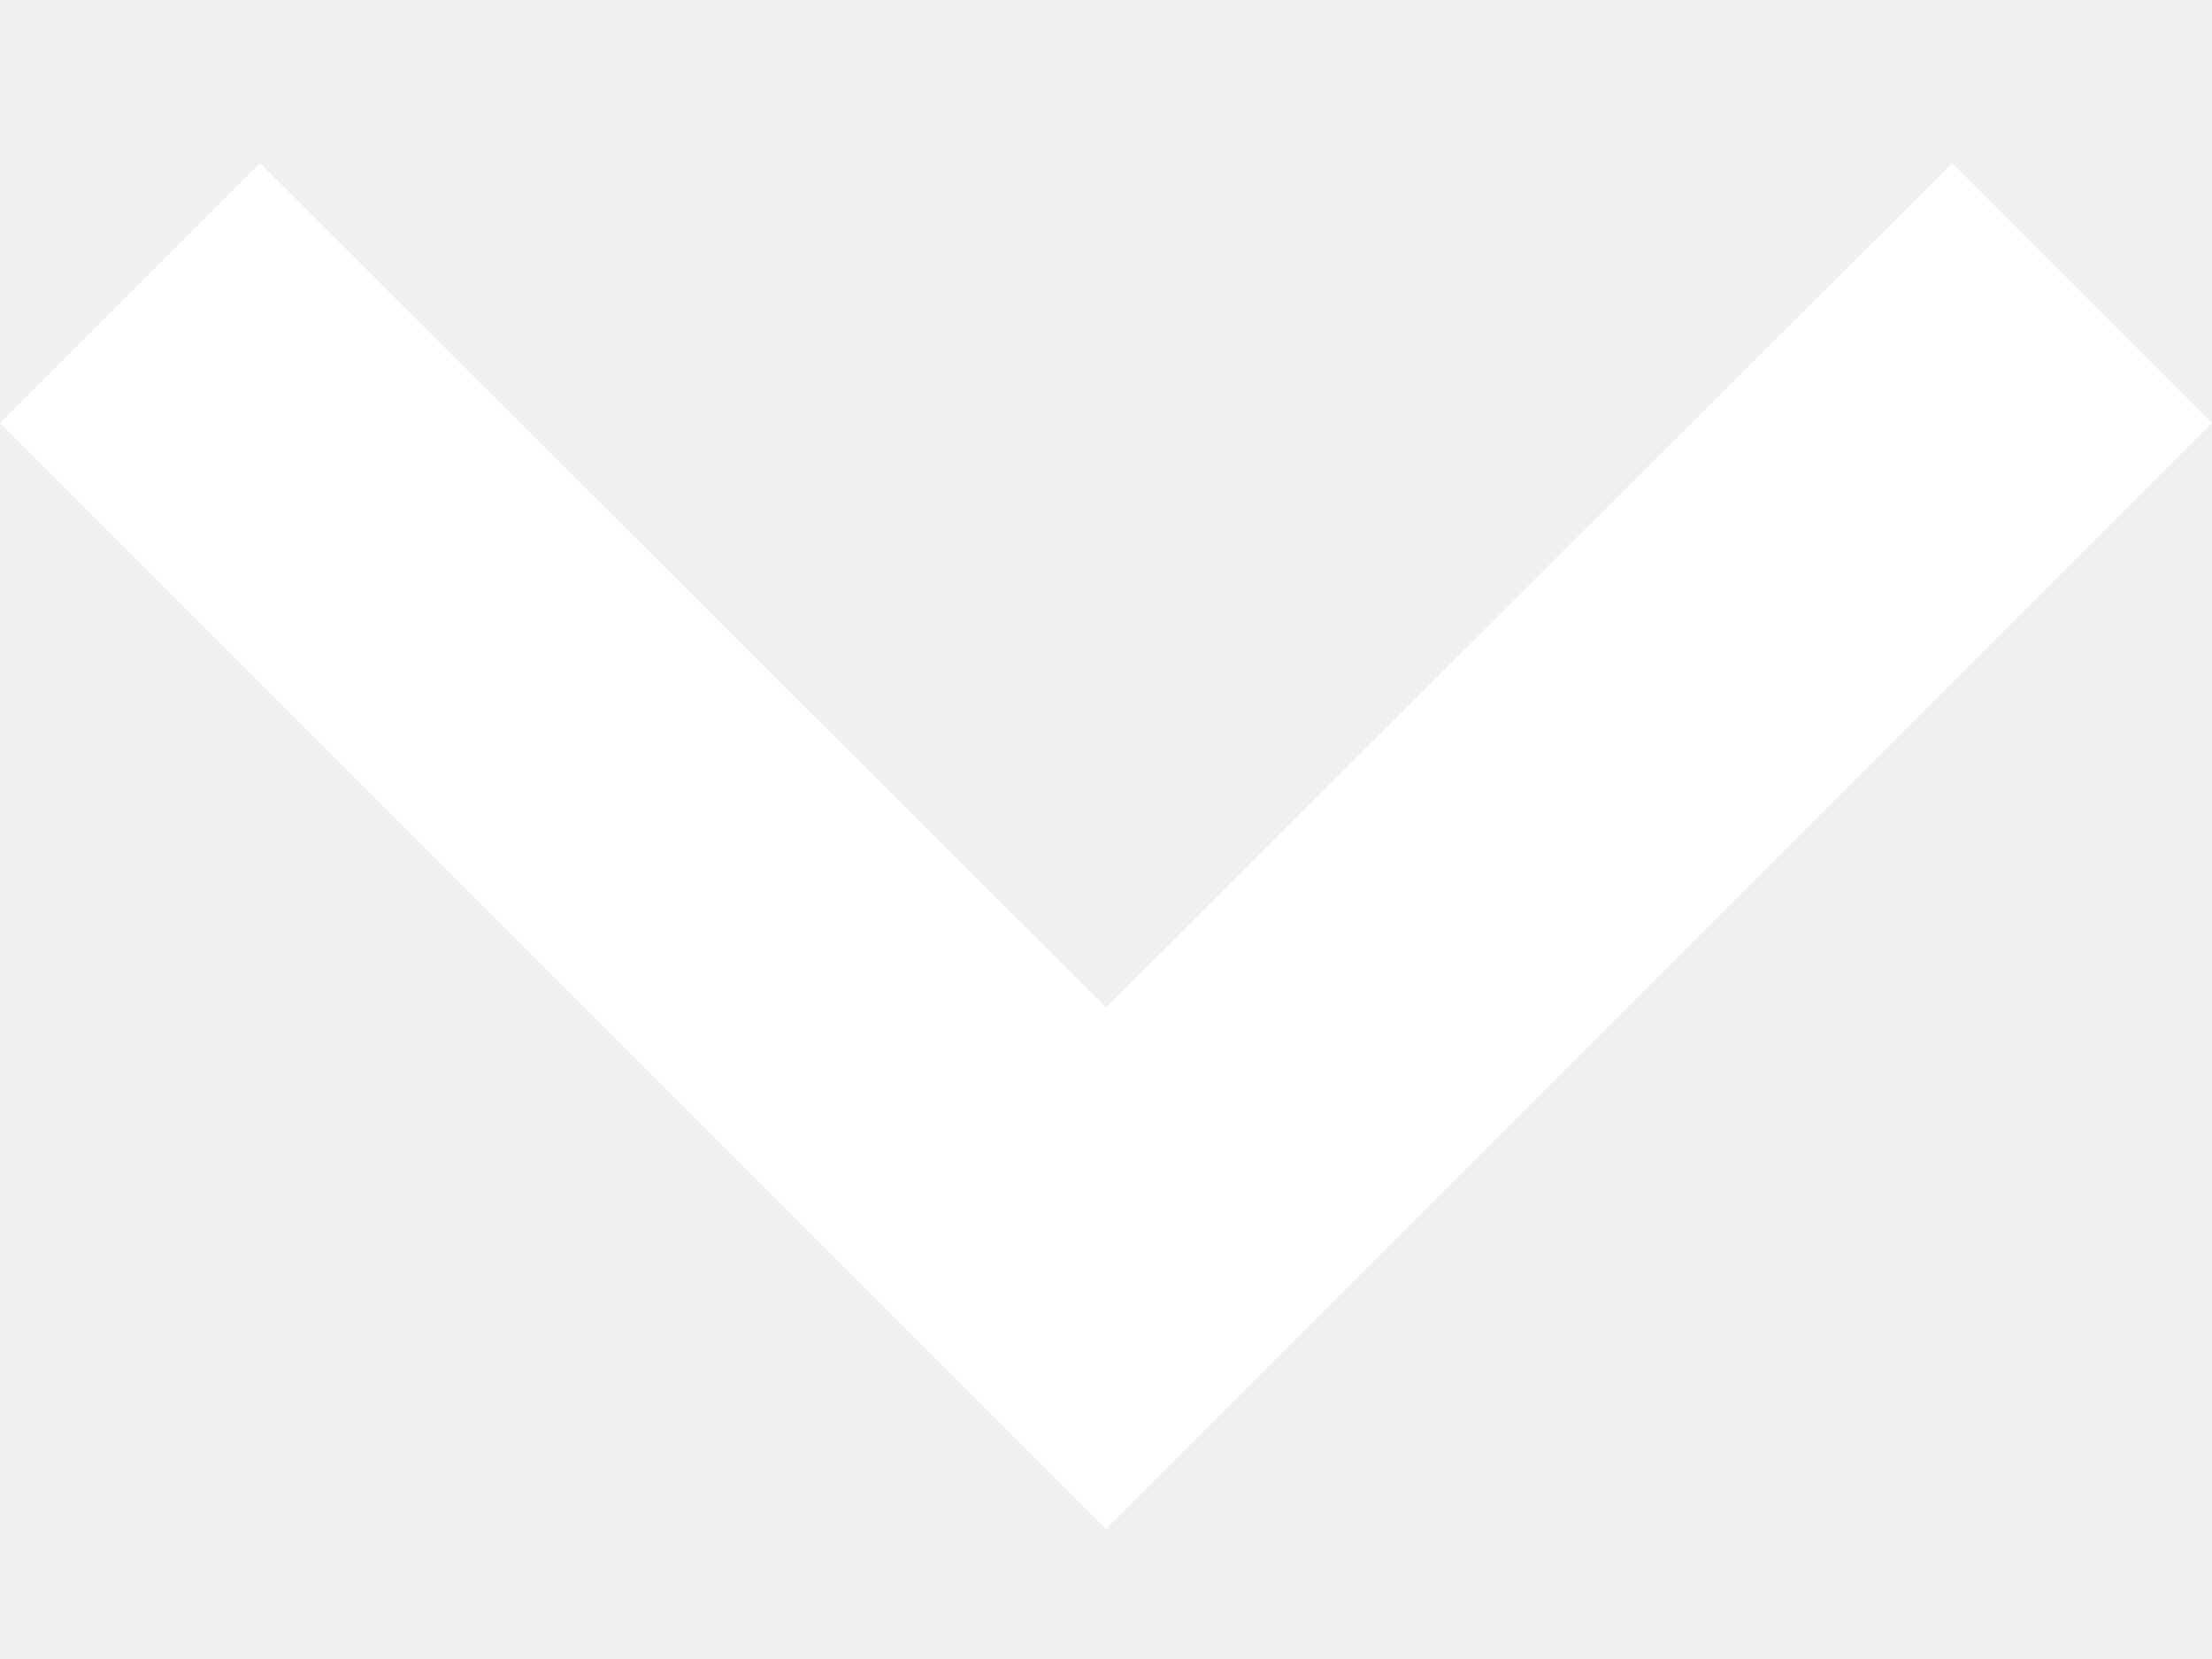
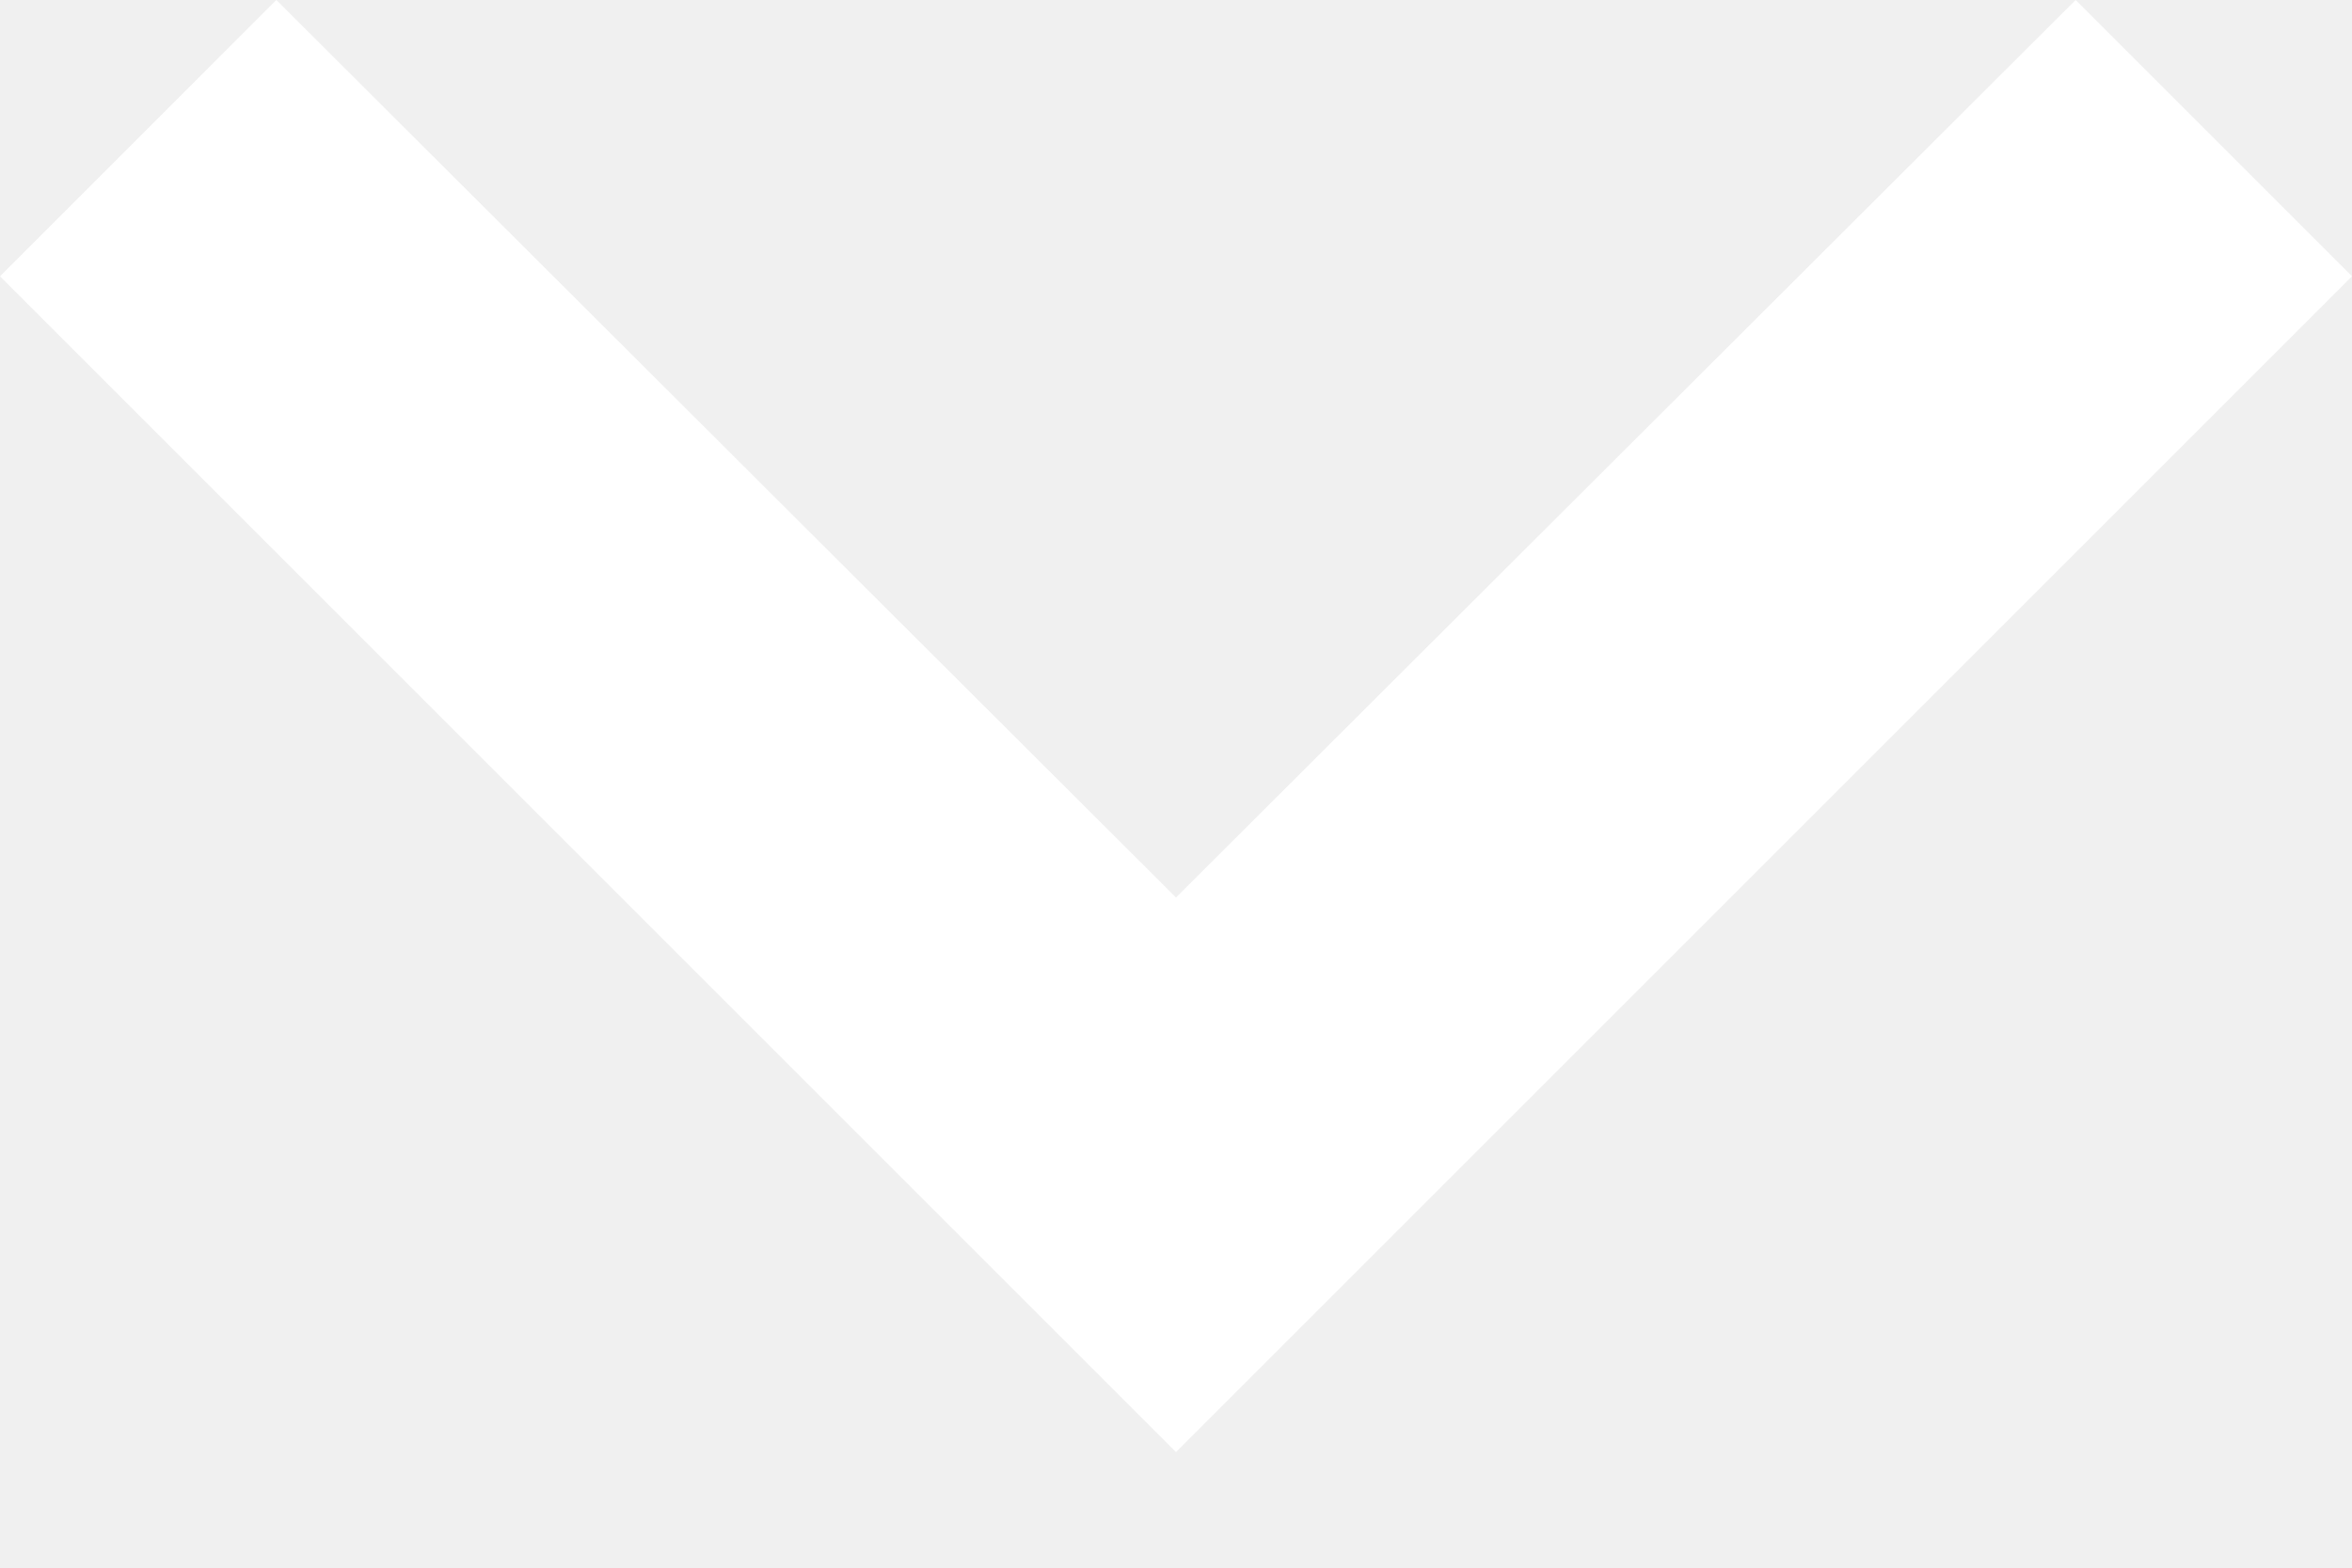
- <svg xmlns="http://www.w3.org/2000/svg" width="12" height="9" viewBox="0 0 12 9" fill="none">
-   <path d="M10.59 0.885L6 5.465L1.41 0.885L5.24535e-07 2.295L6 8.295L12 2.295L10.59 0.885Z" fill="white" />
+ <svg xmlns="http://www.w3.org/2000/svg" width="12" height="8" viewBox="0 0 12 8" fill="none">
+   <path d="M10.59 -8.78613e-05L6 4.58L1.41 -8.86638e-05L5.24535e-07 1.41L6 7.41L12 1.41L10.59 -8.78613e-05Z" fill="white" />
</svg>
